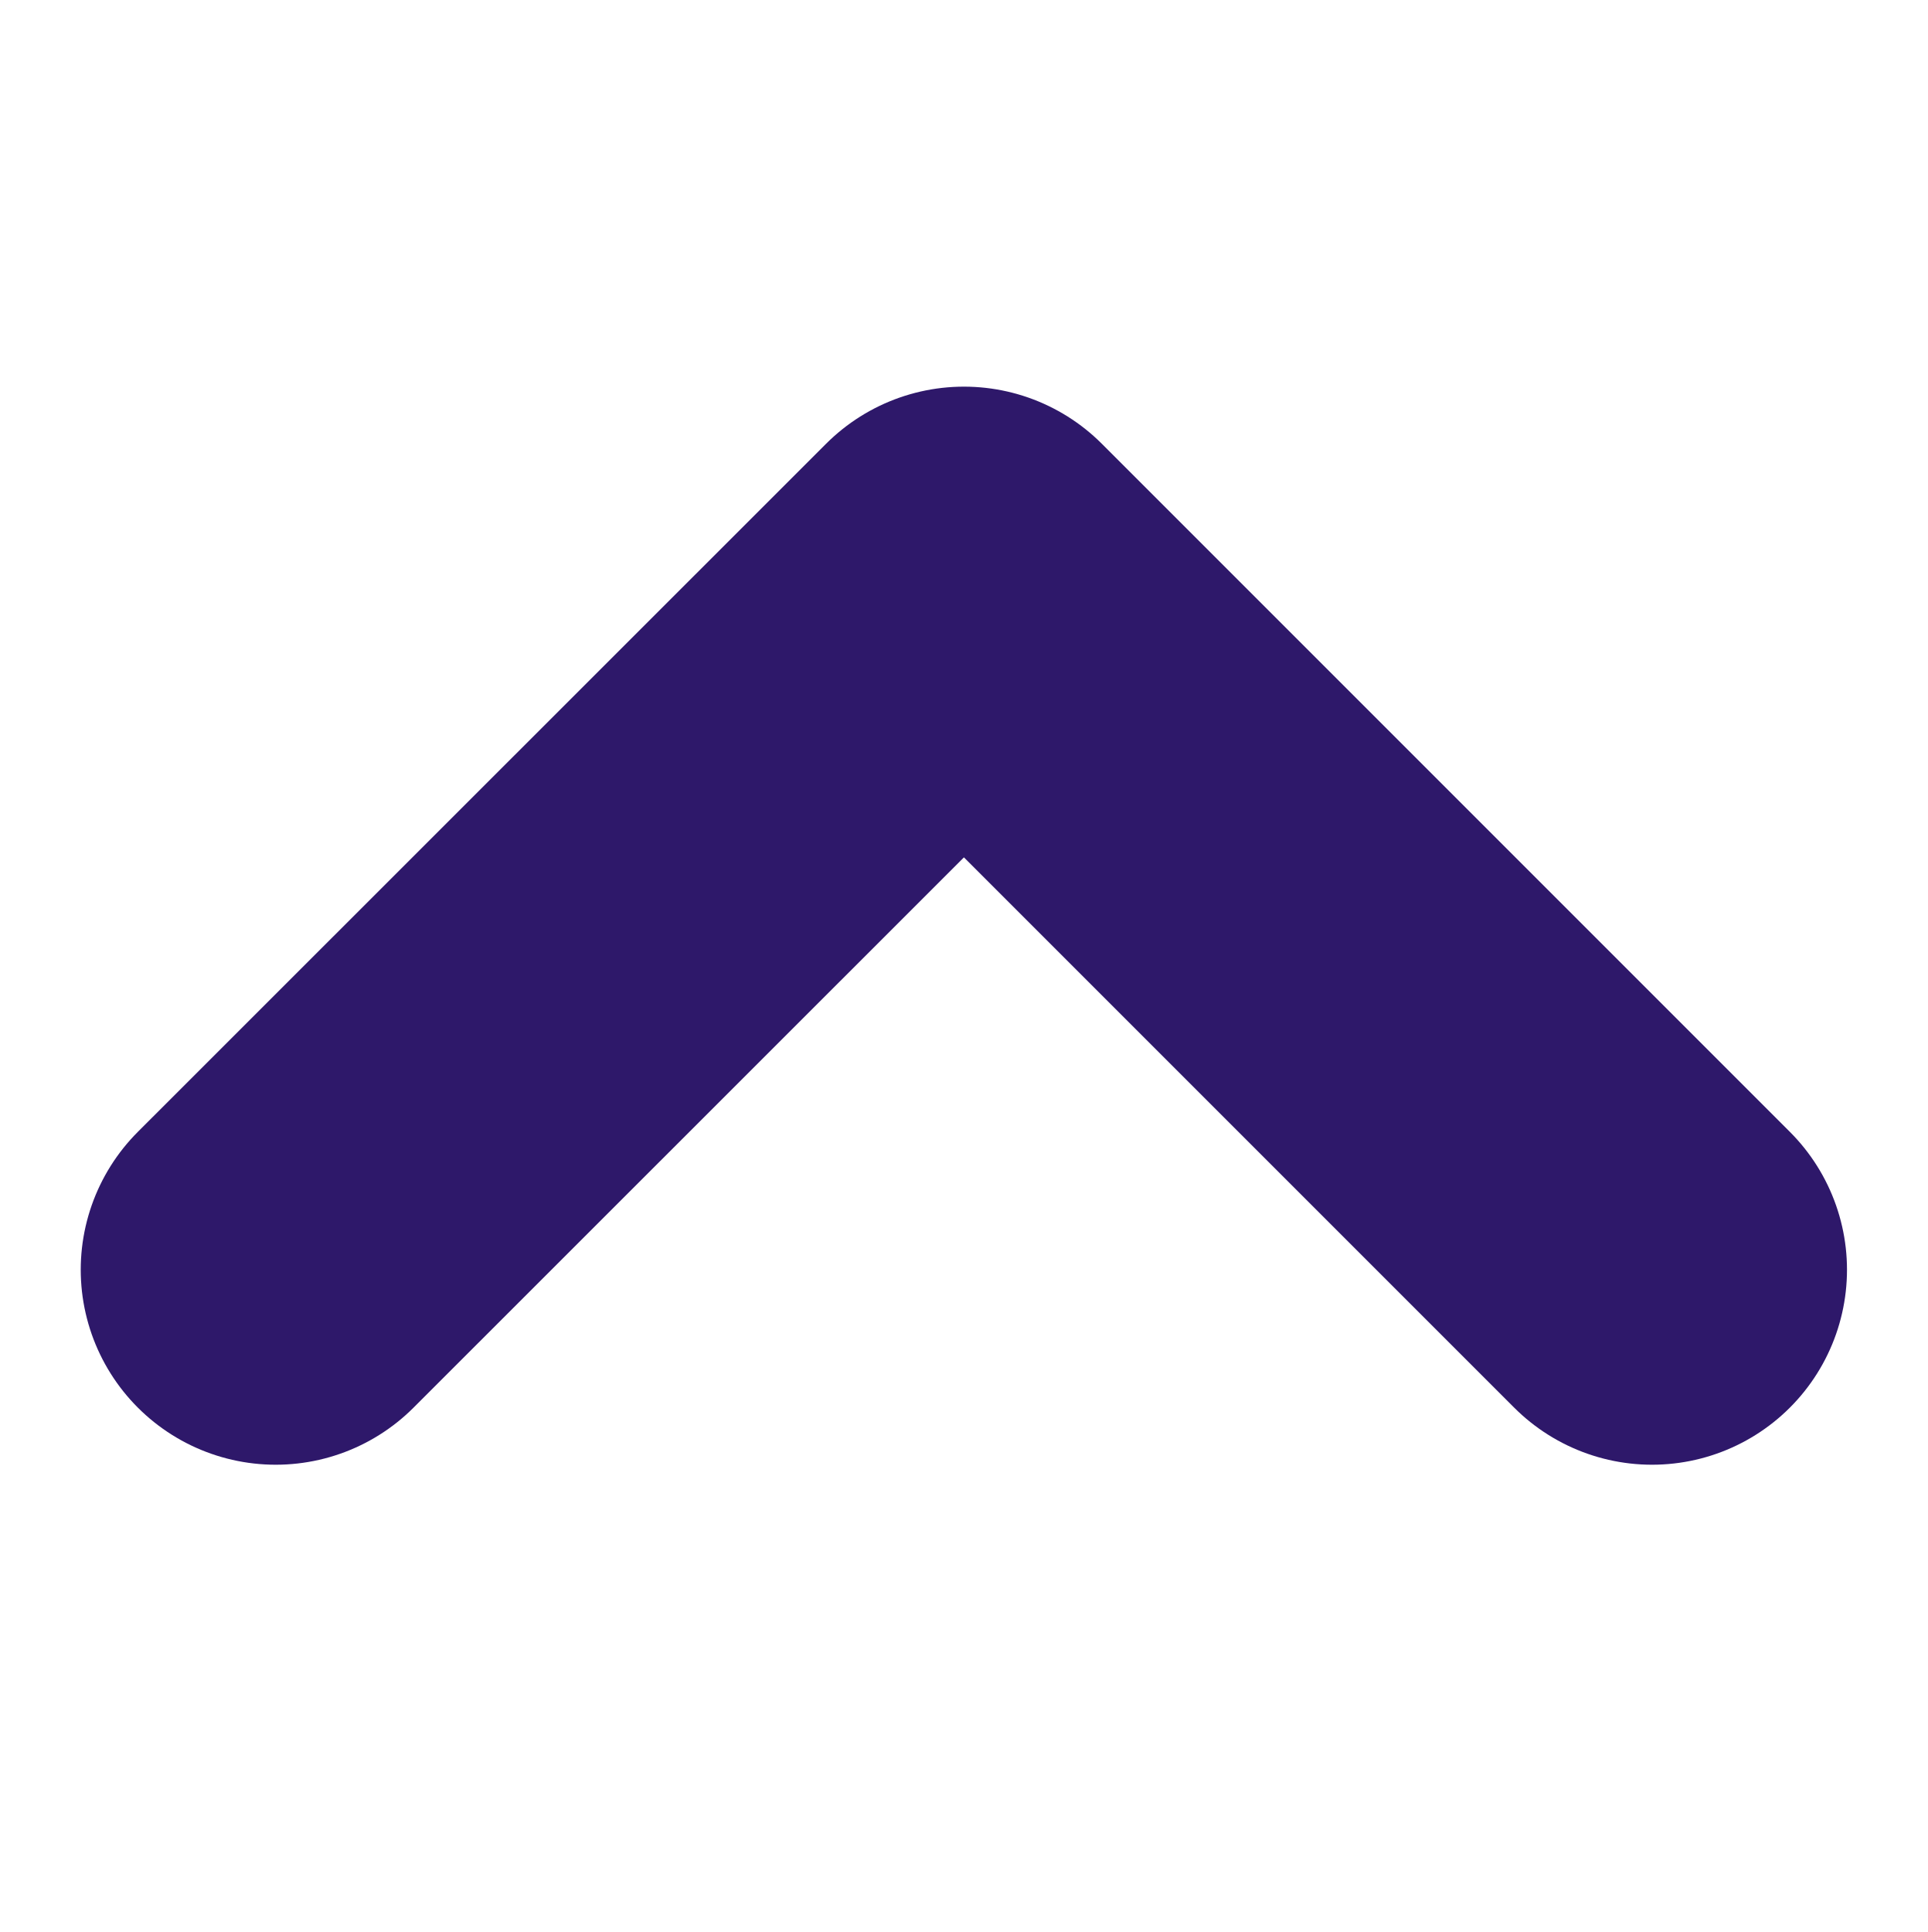
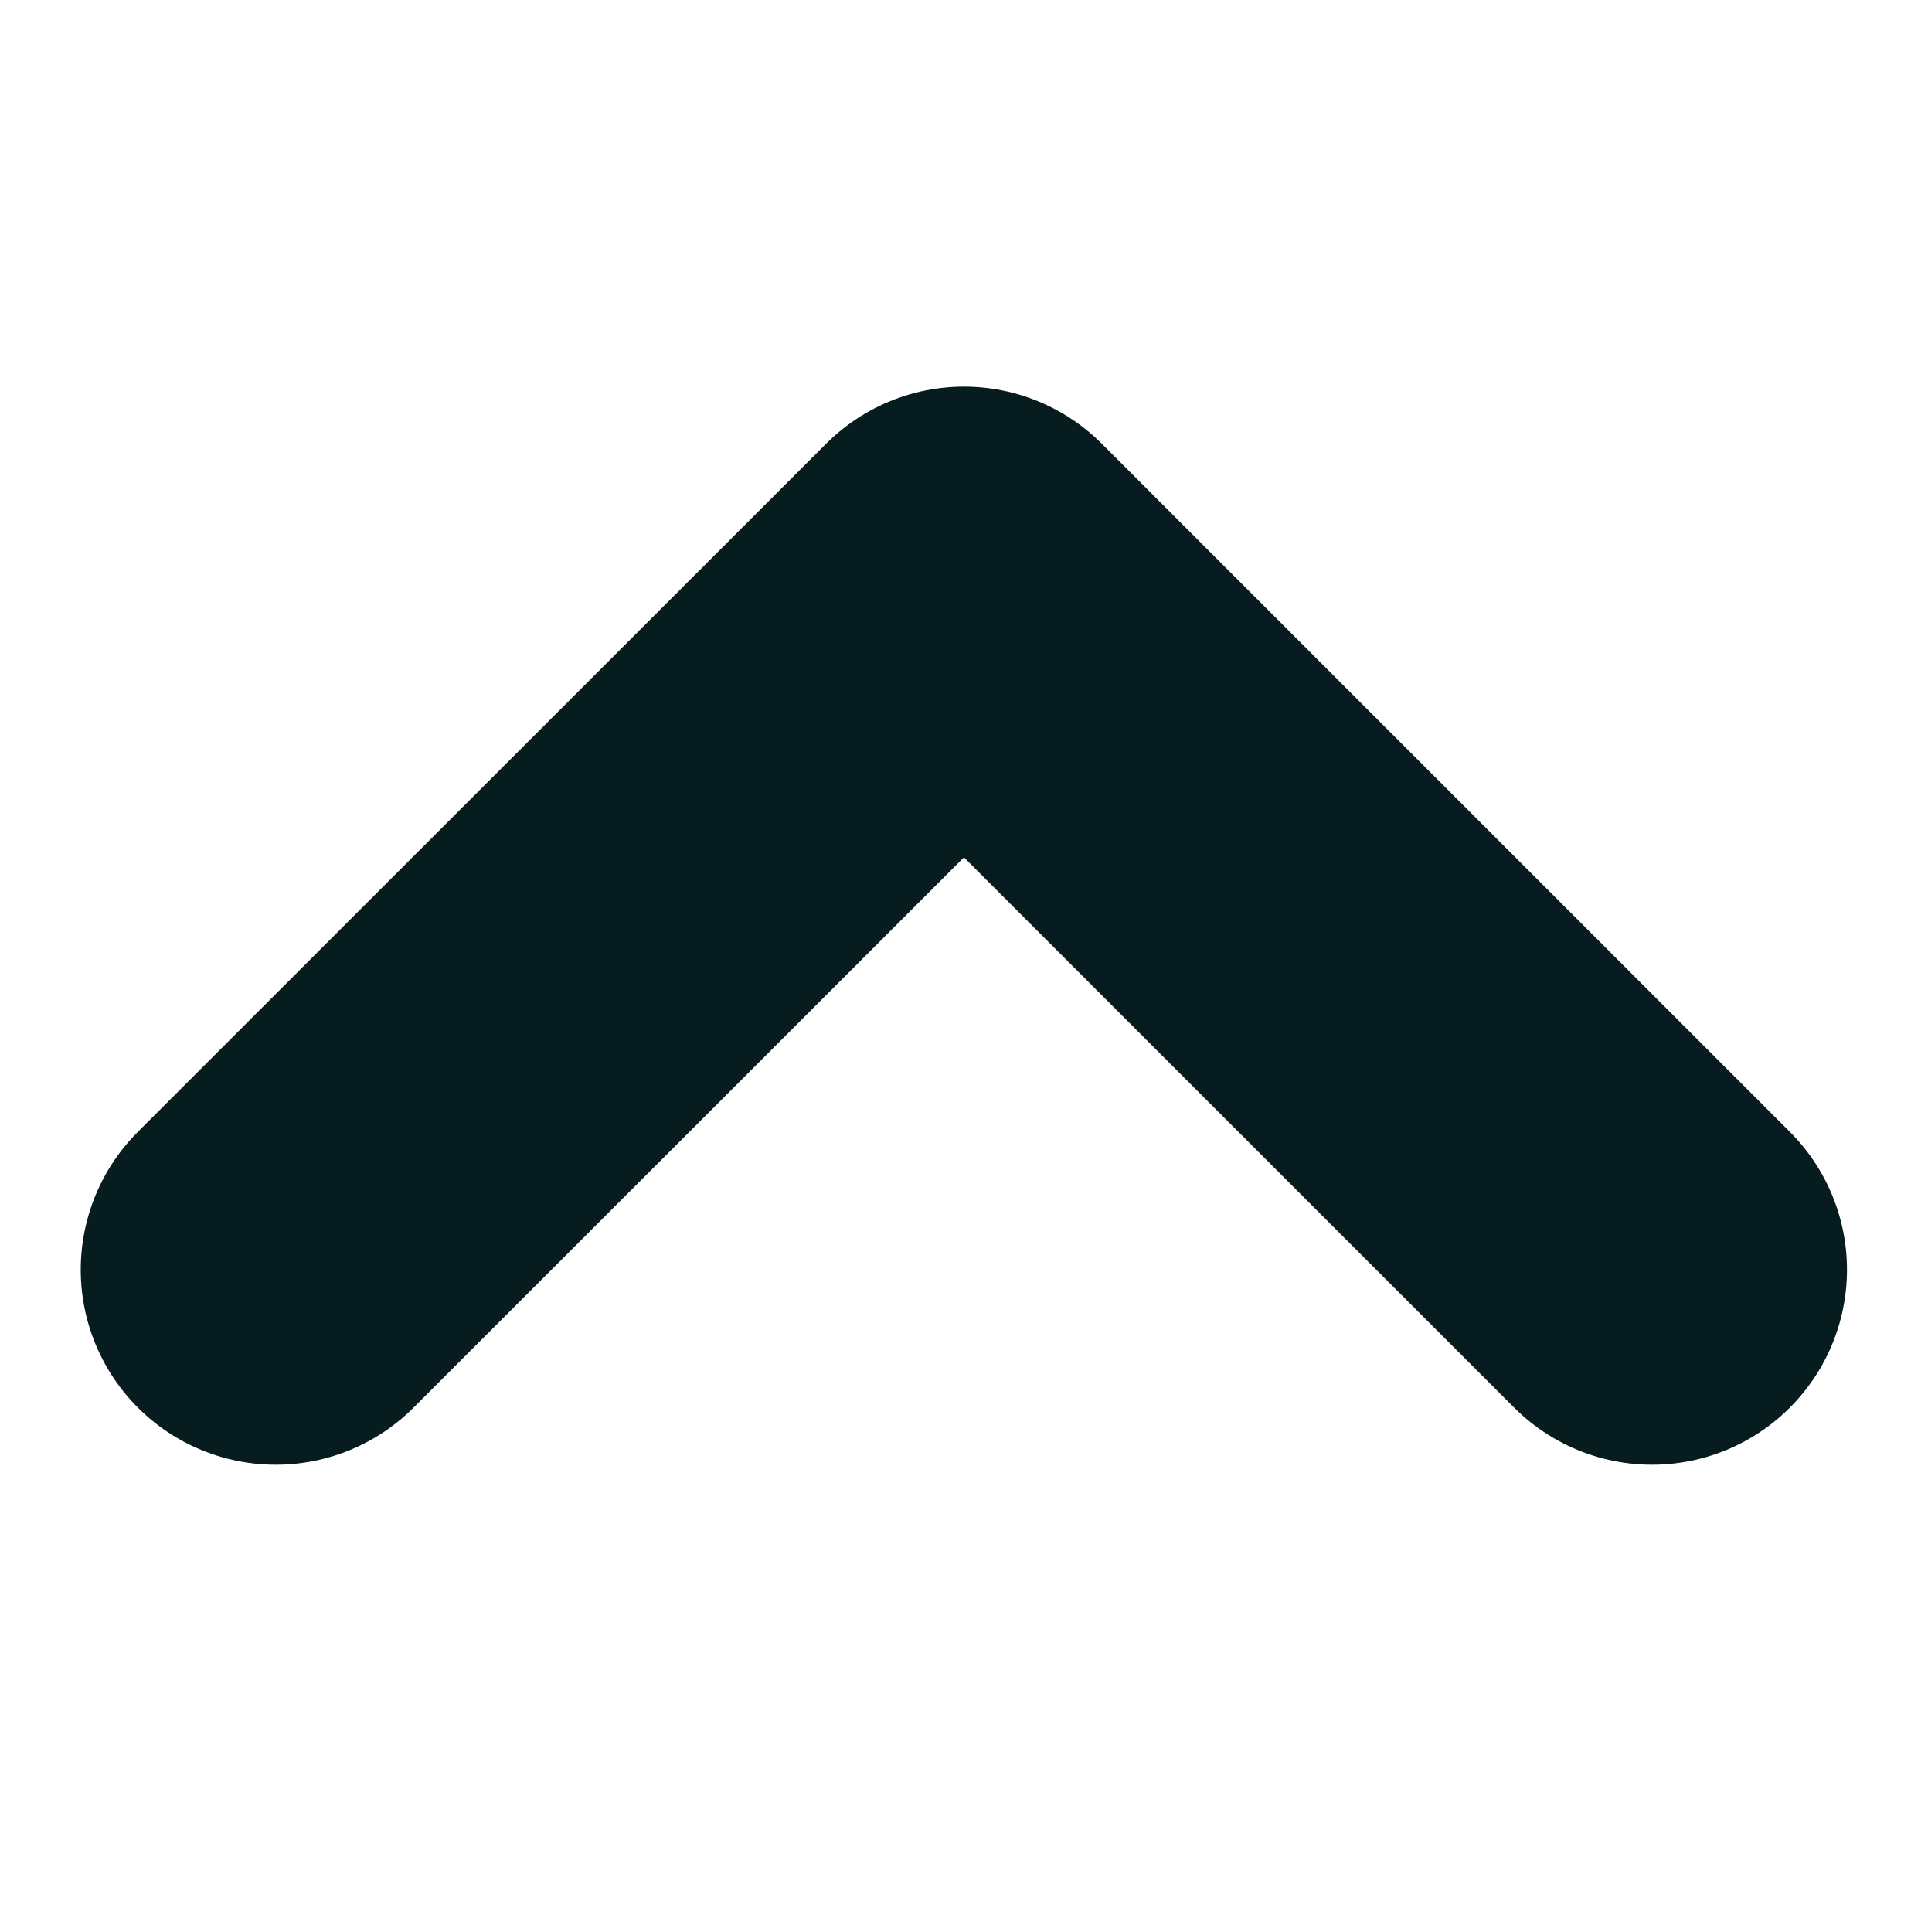
<svg xmlns="http://www.w3.org/2000/svg" width="25.887" height="25.943" viewBox="0 0 9.887 5.943">
-   <path id="Path_157" data-name="Path 157" d="M6502.544,2805l3.529,3.53-3.529,3.529" transform="translate(-2803.586 6507.073) rotate(-90)" fill="none" stroke="#2E186A" stroke-linecap="round" stroke-linejoin="round" stroke-width="2" />
+   <path id="Path_157" data-name="Path 157" d="M6502.544,2805l3.529,3.53-3.529,3.529" transform="translate(-2803.586 6507.073) rotate(-90)" fill="none" stroke="#061c1f" stroke-linecap="round" stroke-linejoin="round" stroke-width="2" />
</svg>
